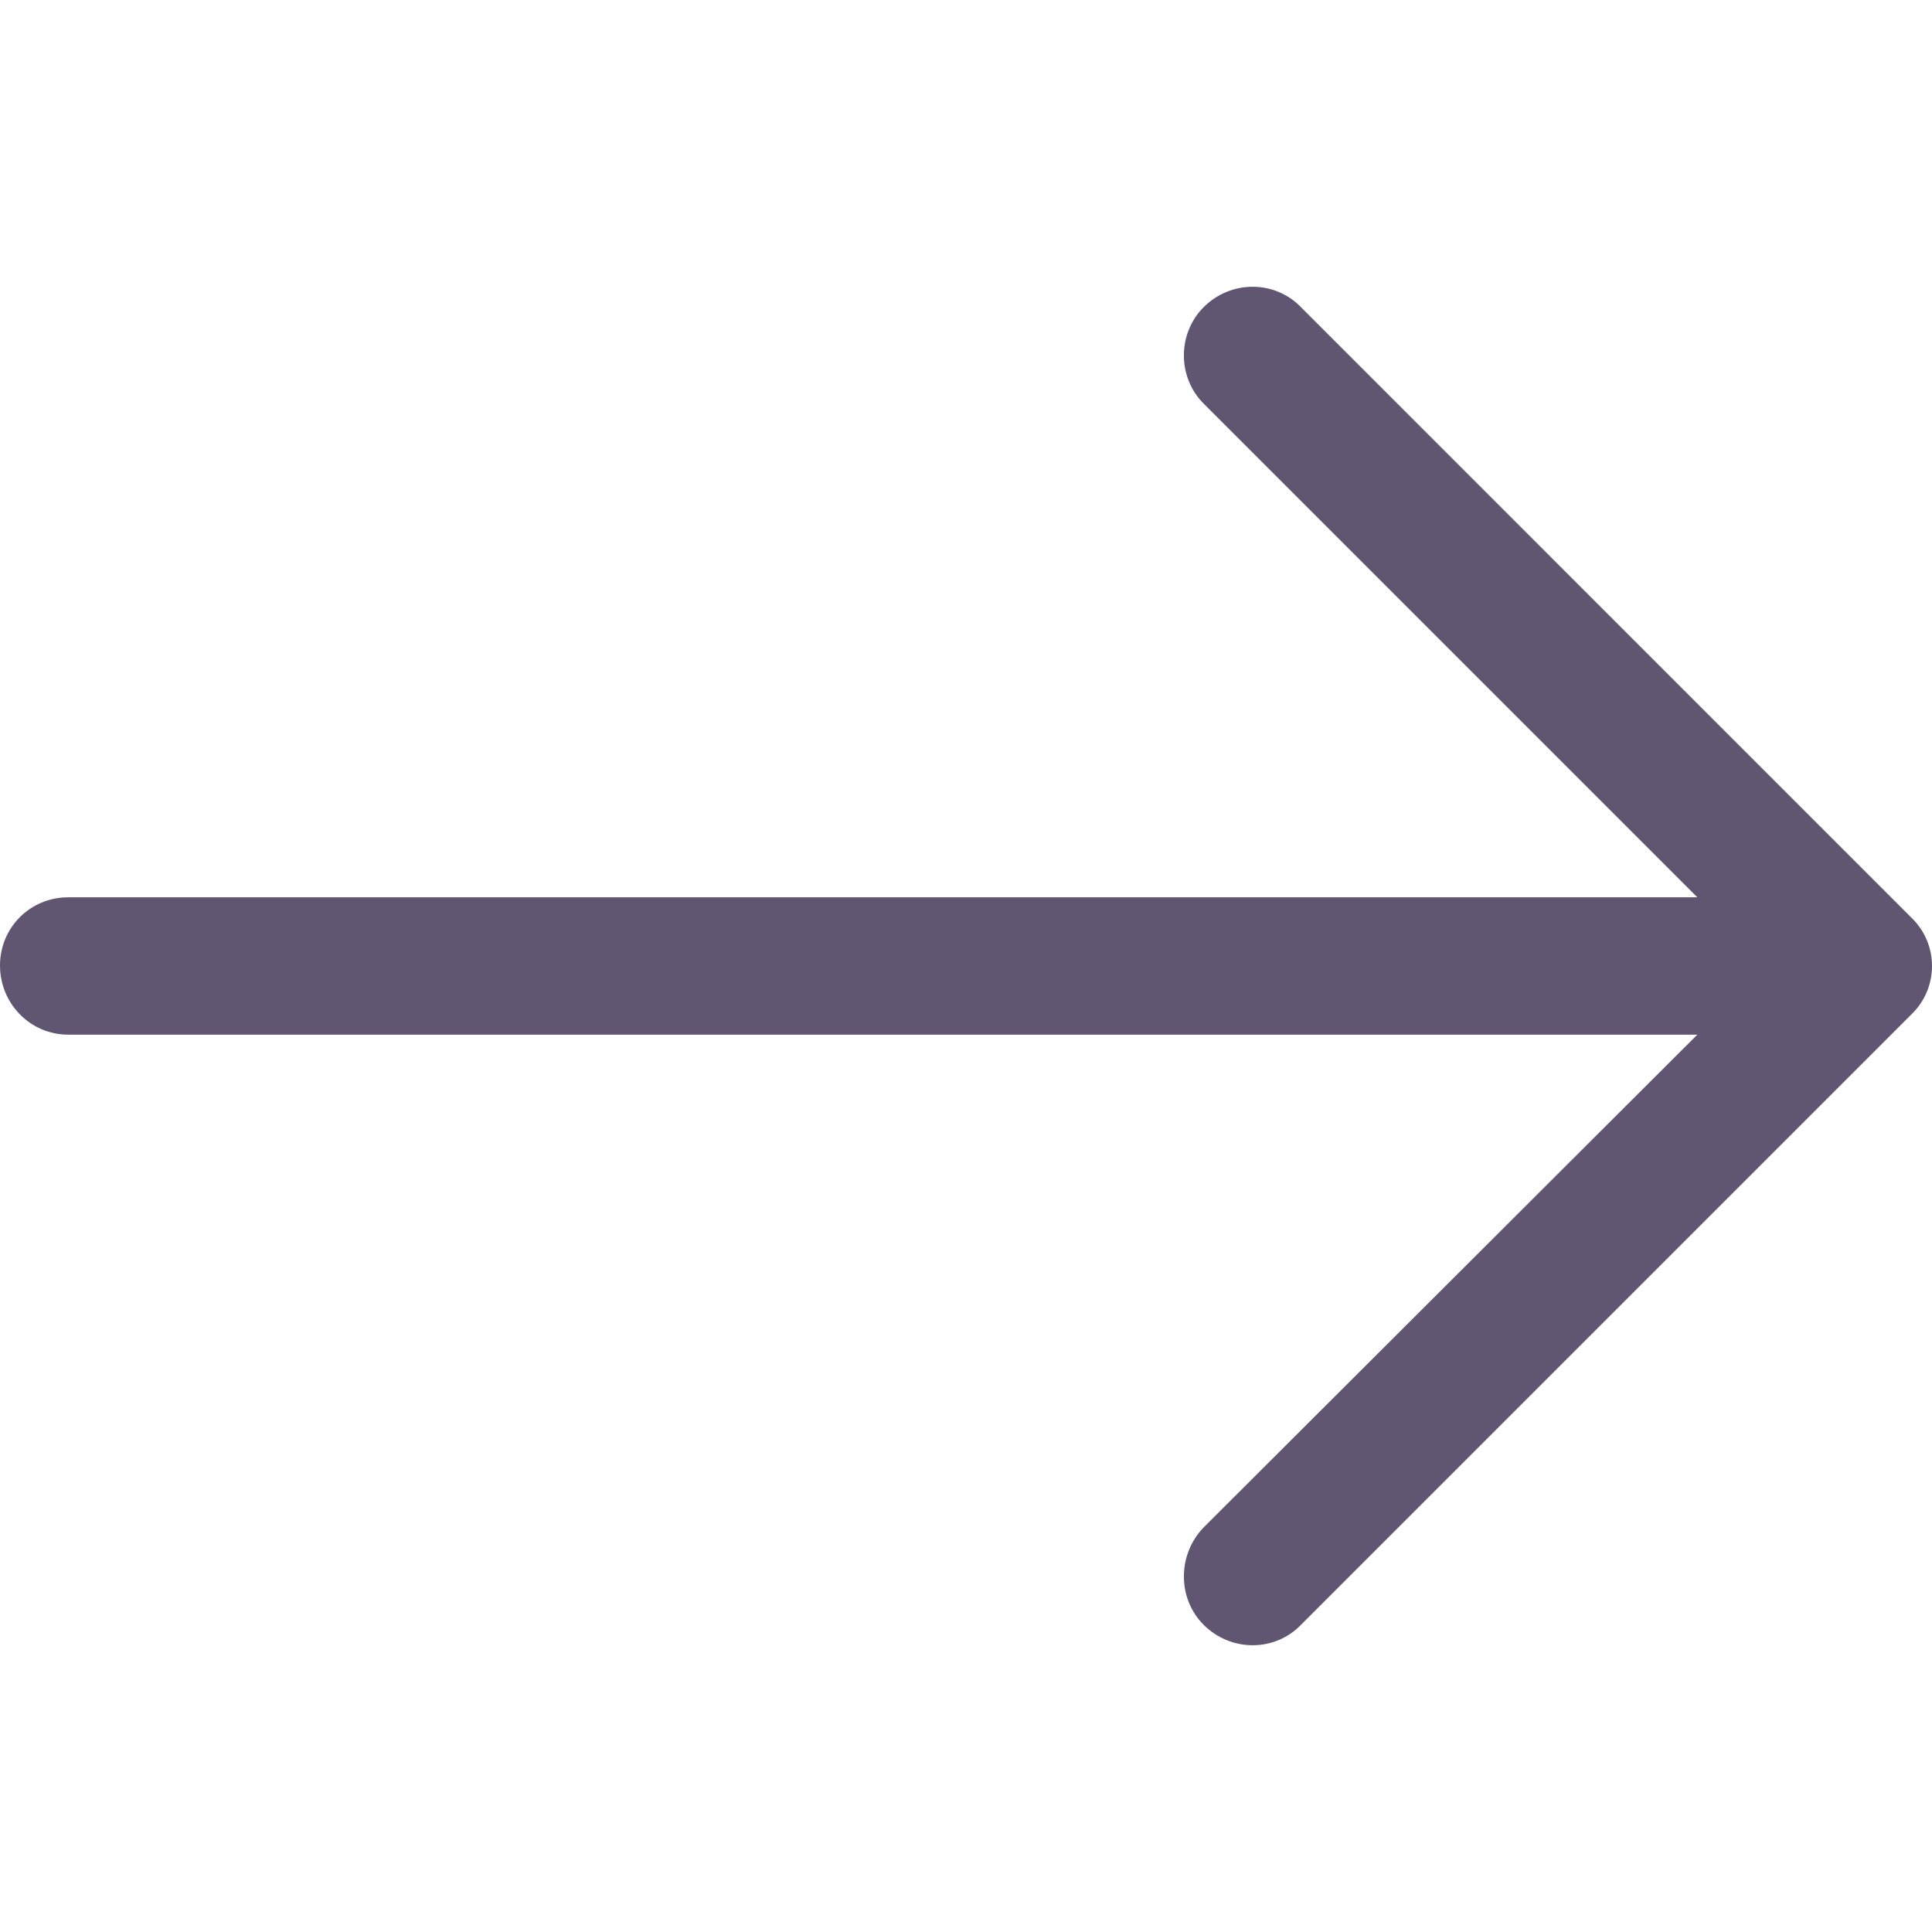
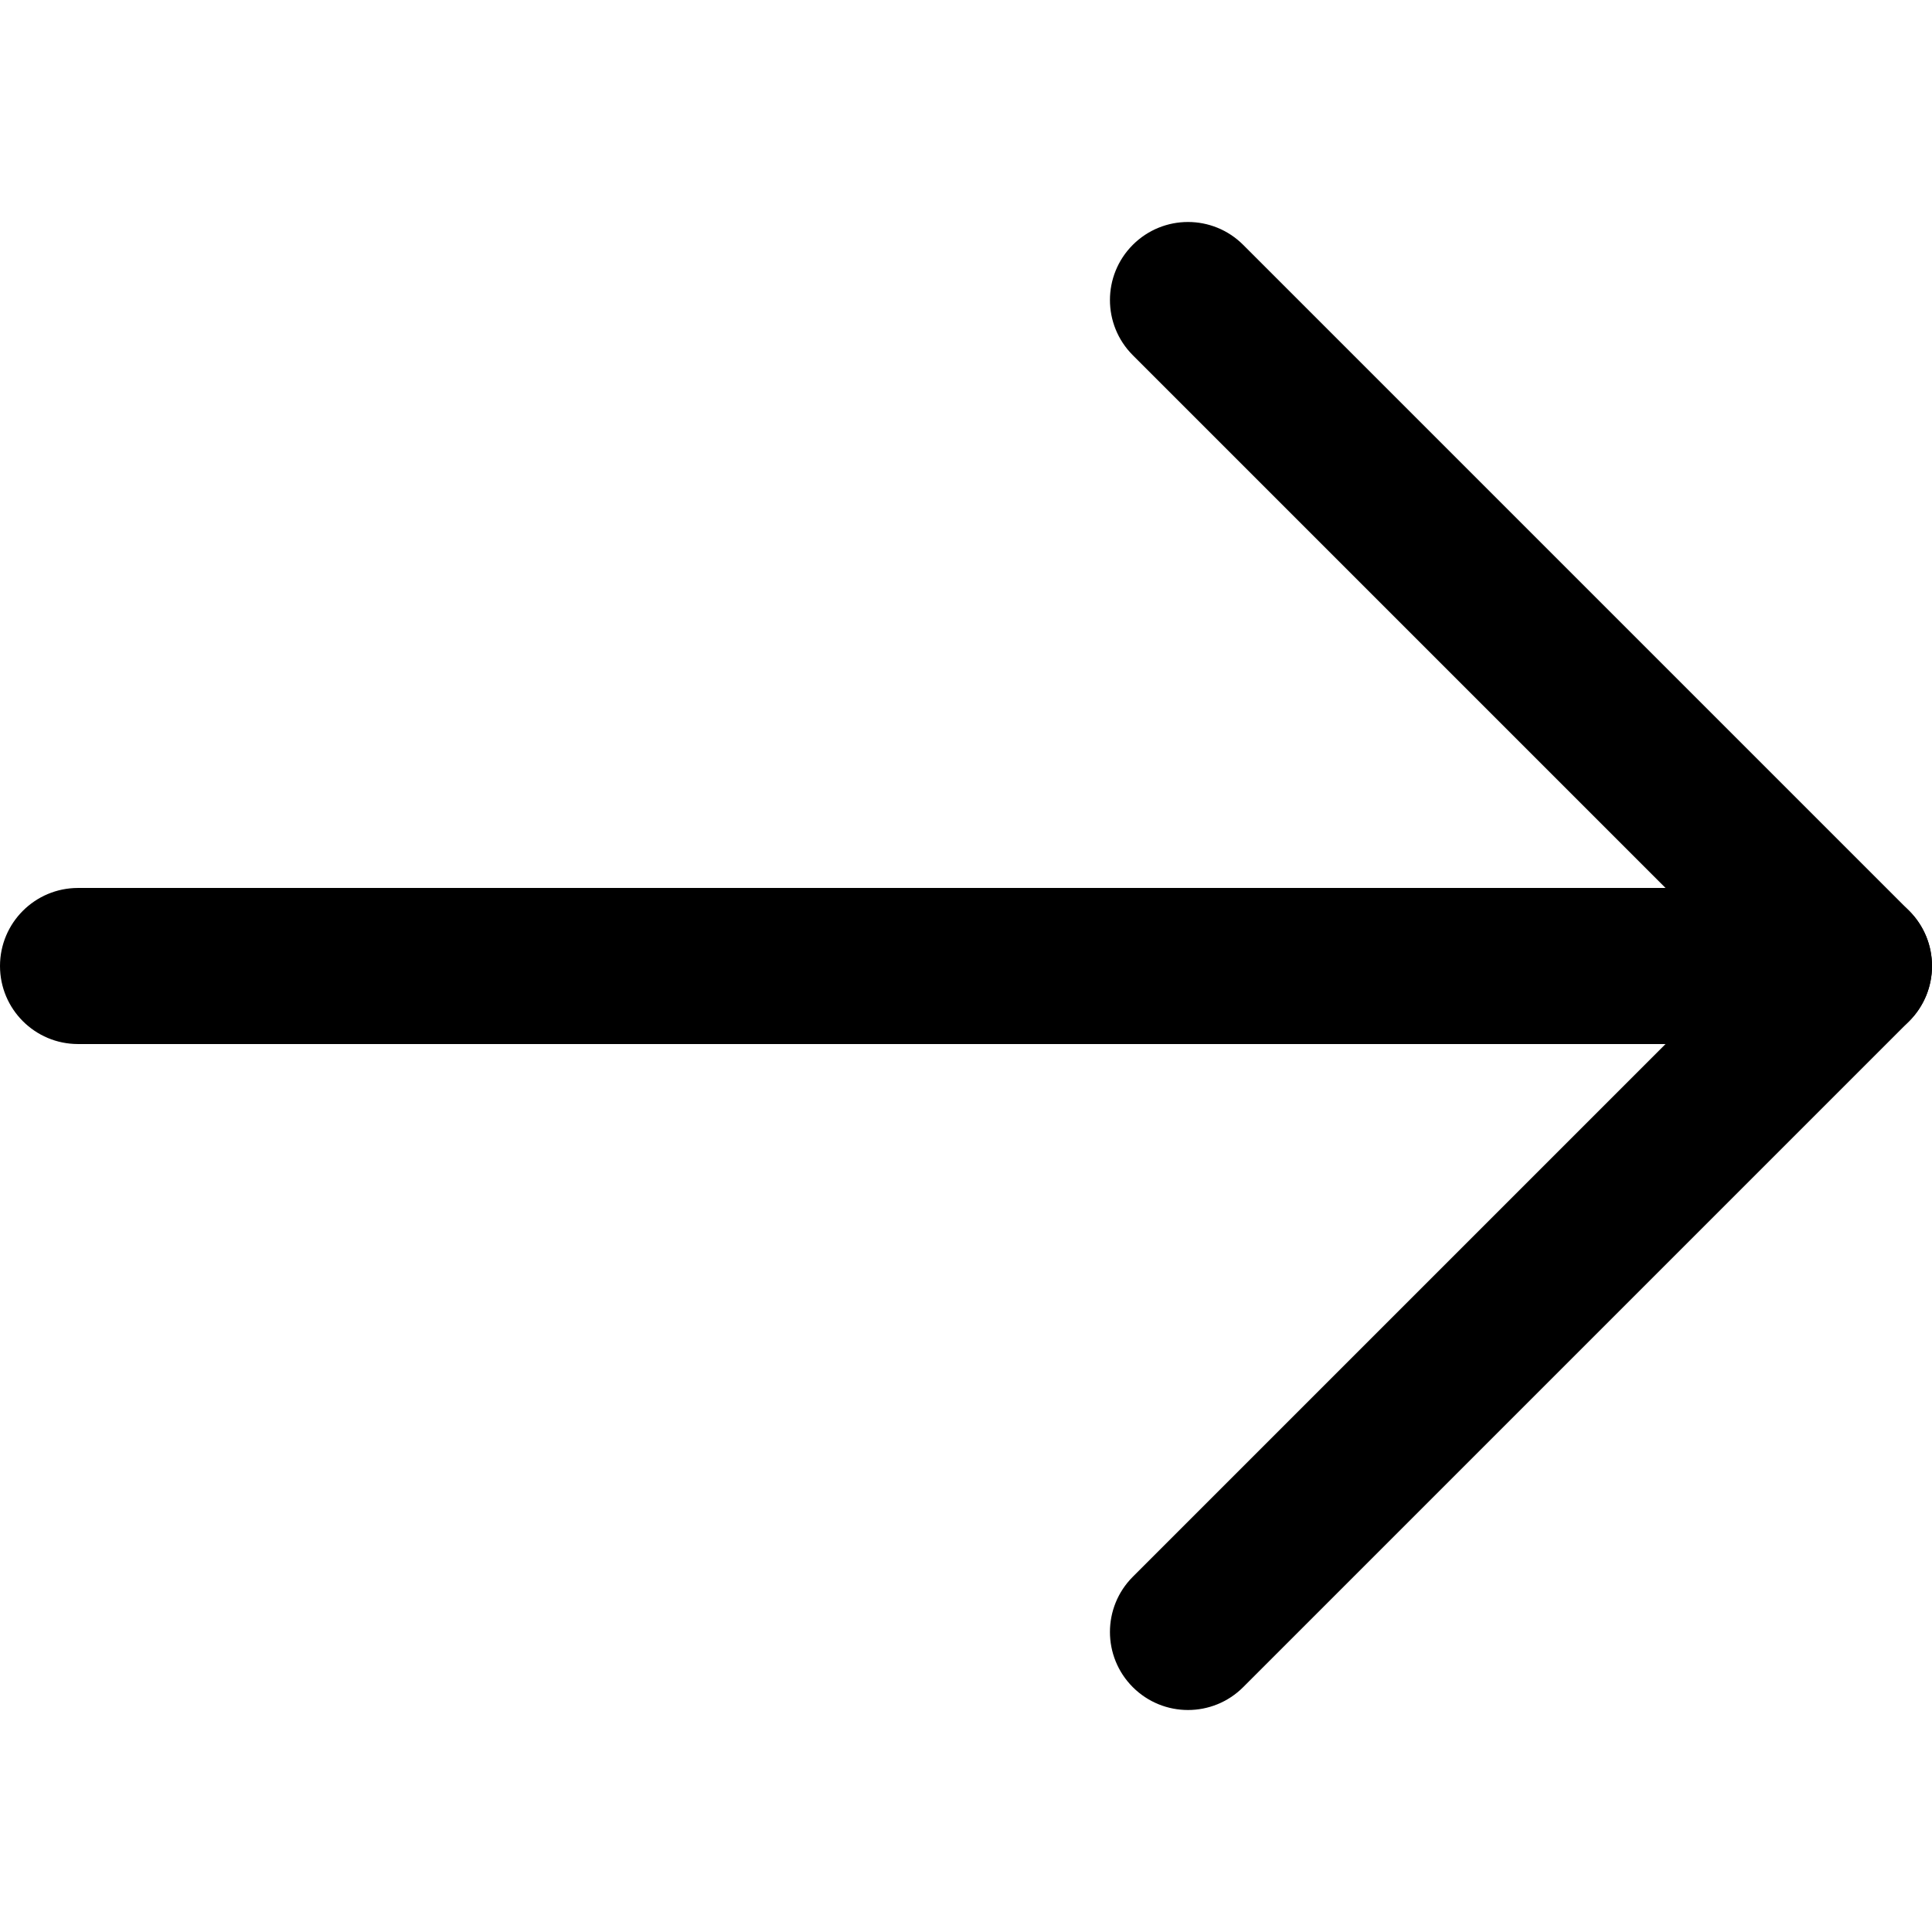
- <svg xmlns="http://www.w3.org/2000/svg" version="1.1" id="Capa_1" x="0px" y="0px" viewBox="0 0 31.49 31.49" style="enable-background:new 0 0 31.49 31.49;" xml:space="preserve">
-   <path style="fill:#605671;" d="M21.205,5.007c-0.429-0.444-1.143-0.444-1.587,0c-0.429,0.429-0.429,1.143,0,1.571l8.047,8.047H1.111  C0.492,14.626,0,15.118,0,15.737c0,0.619,0.492,1.127,1.111,1.127h26.554l-8.047,8.032c-0.429,0.444-0.429,1.159,0,1.587  c0.444,0.444,1.159,0.444,1.587,0l9.952-9.952c0.444-0.429,0.444-1.143,0-1.571L21.205,5.007z" />
+ <svg xmlns="http://www.w3.org/2000/svg" version="1.1" id="Layer_1" x="0px" y="0px" viewBox="0 0 512 512" style="enable-background:new 0 0 512 512;" xml:space="preserve">
+   <g>
+     <g>
+       <path d="M491.318,235.318H20.682C9.26,235.318,0,244.578,0,256c0,11.423,9.26,20.682,20.682,20.682h470.636    c11.423,0,20.682-9.259,20.682-20.682C512,244.578,502.741,235.318,491.318,235.318z" />
+     </g>
+   </g>
+   <g>
+     <g>
+       <path d="M505.942,241.375L329.454,64.887c-8.077-8.076-21.172-8.076-29.249,0c-8.076,8.077-8.076,21.172,0,29.249L462.069,256    L300.205,417.863c-8.076,8.077-8.076,21.172,0,29.249c4.038,4.039,9.332,6.058,14.625,6.058c5.293,0,10.587-2.019,14.625-6.058    l176.488-176.488C514.019,262.547,514.019,249.452,505.942,241.375z" />
+     </g>
+   </g>
  <g>
</g>
  <g>
</g>
  <g>
</g>
  <g>
</g>
  <g>
</g>
  <g>
</g>
  <g>
</g>
  <g>
</g>
  <g>
</g>
  <g>
</g>
  <g>
</g>
  <g>
</g>
  <g>
</g>
  <g>
</g>
  <g>
</g>
</svg>
